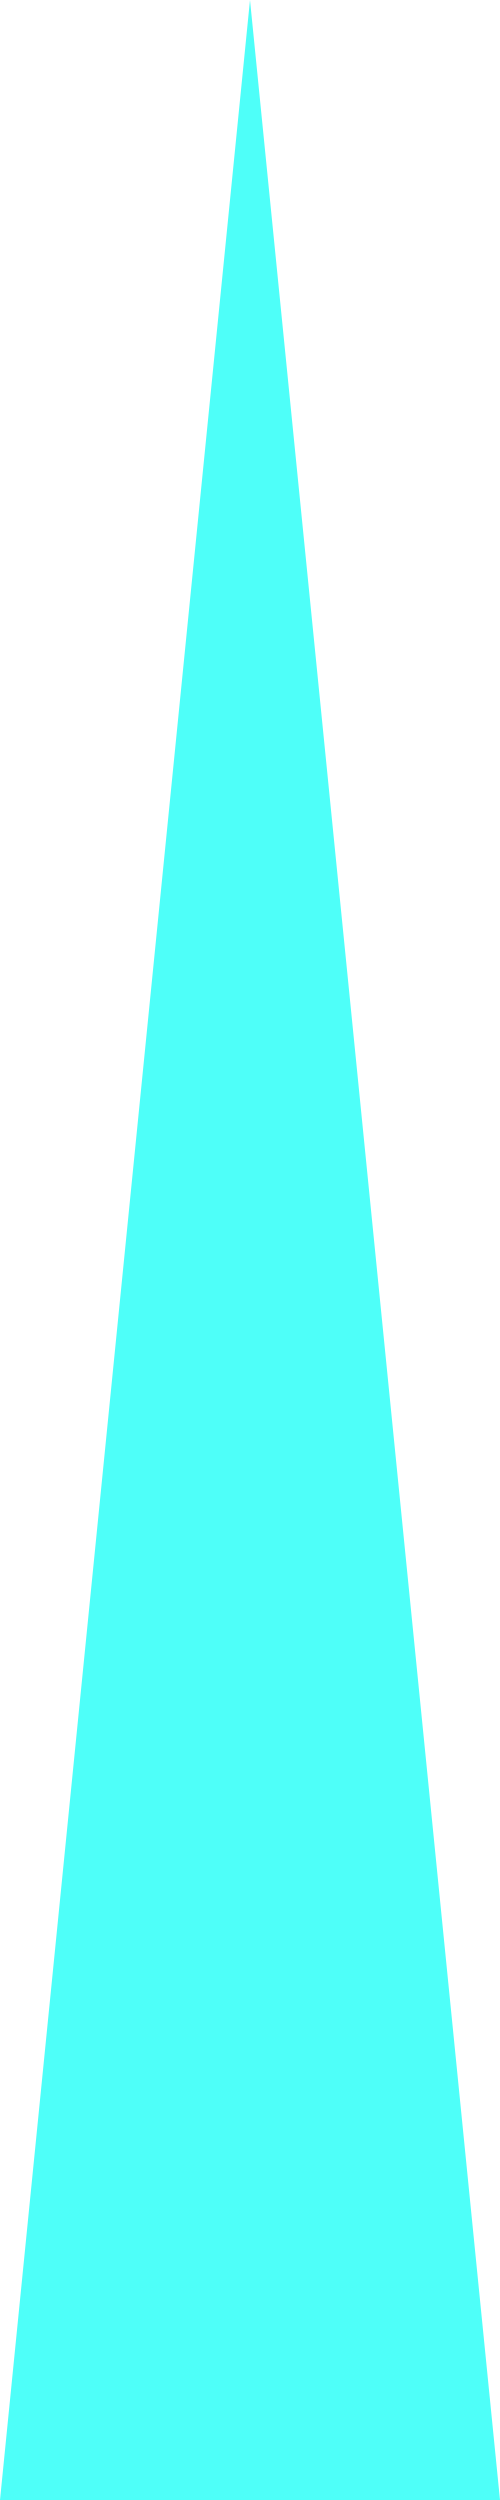
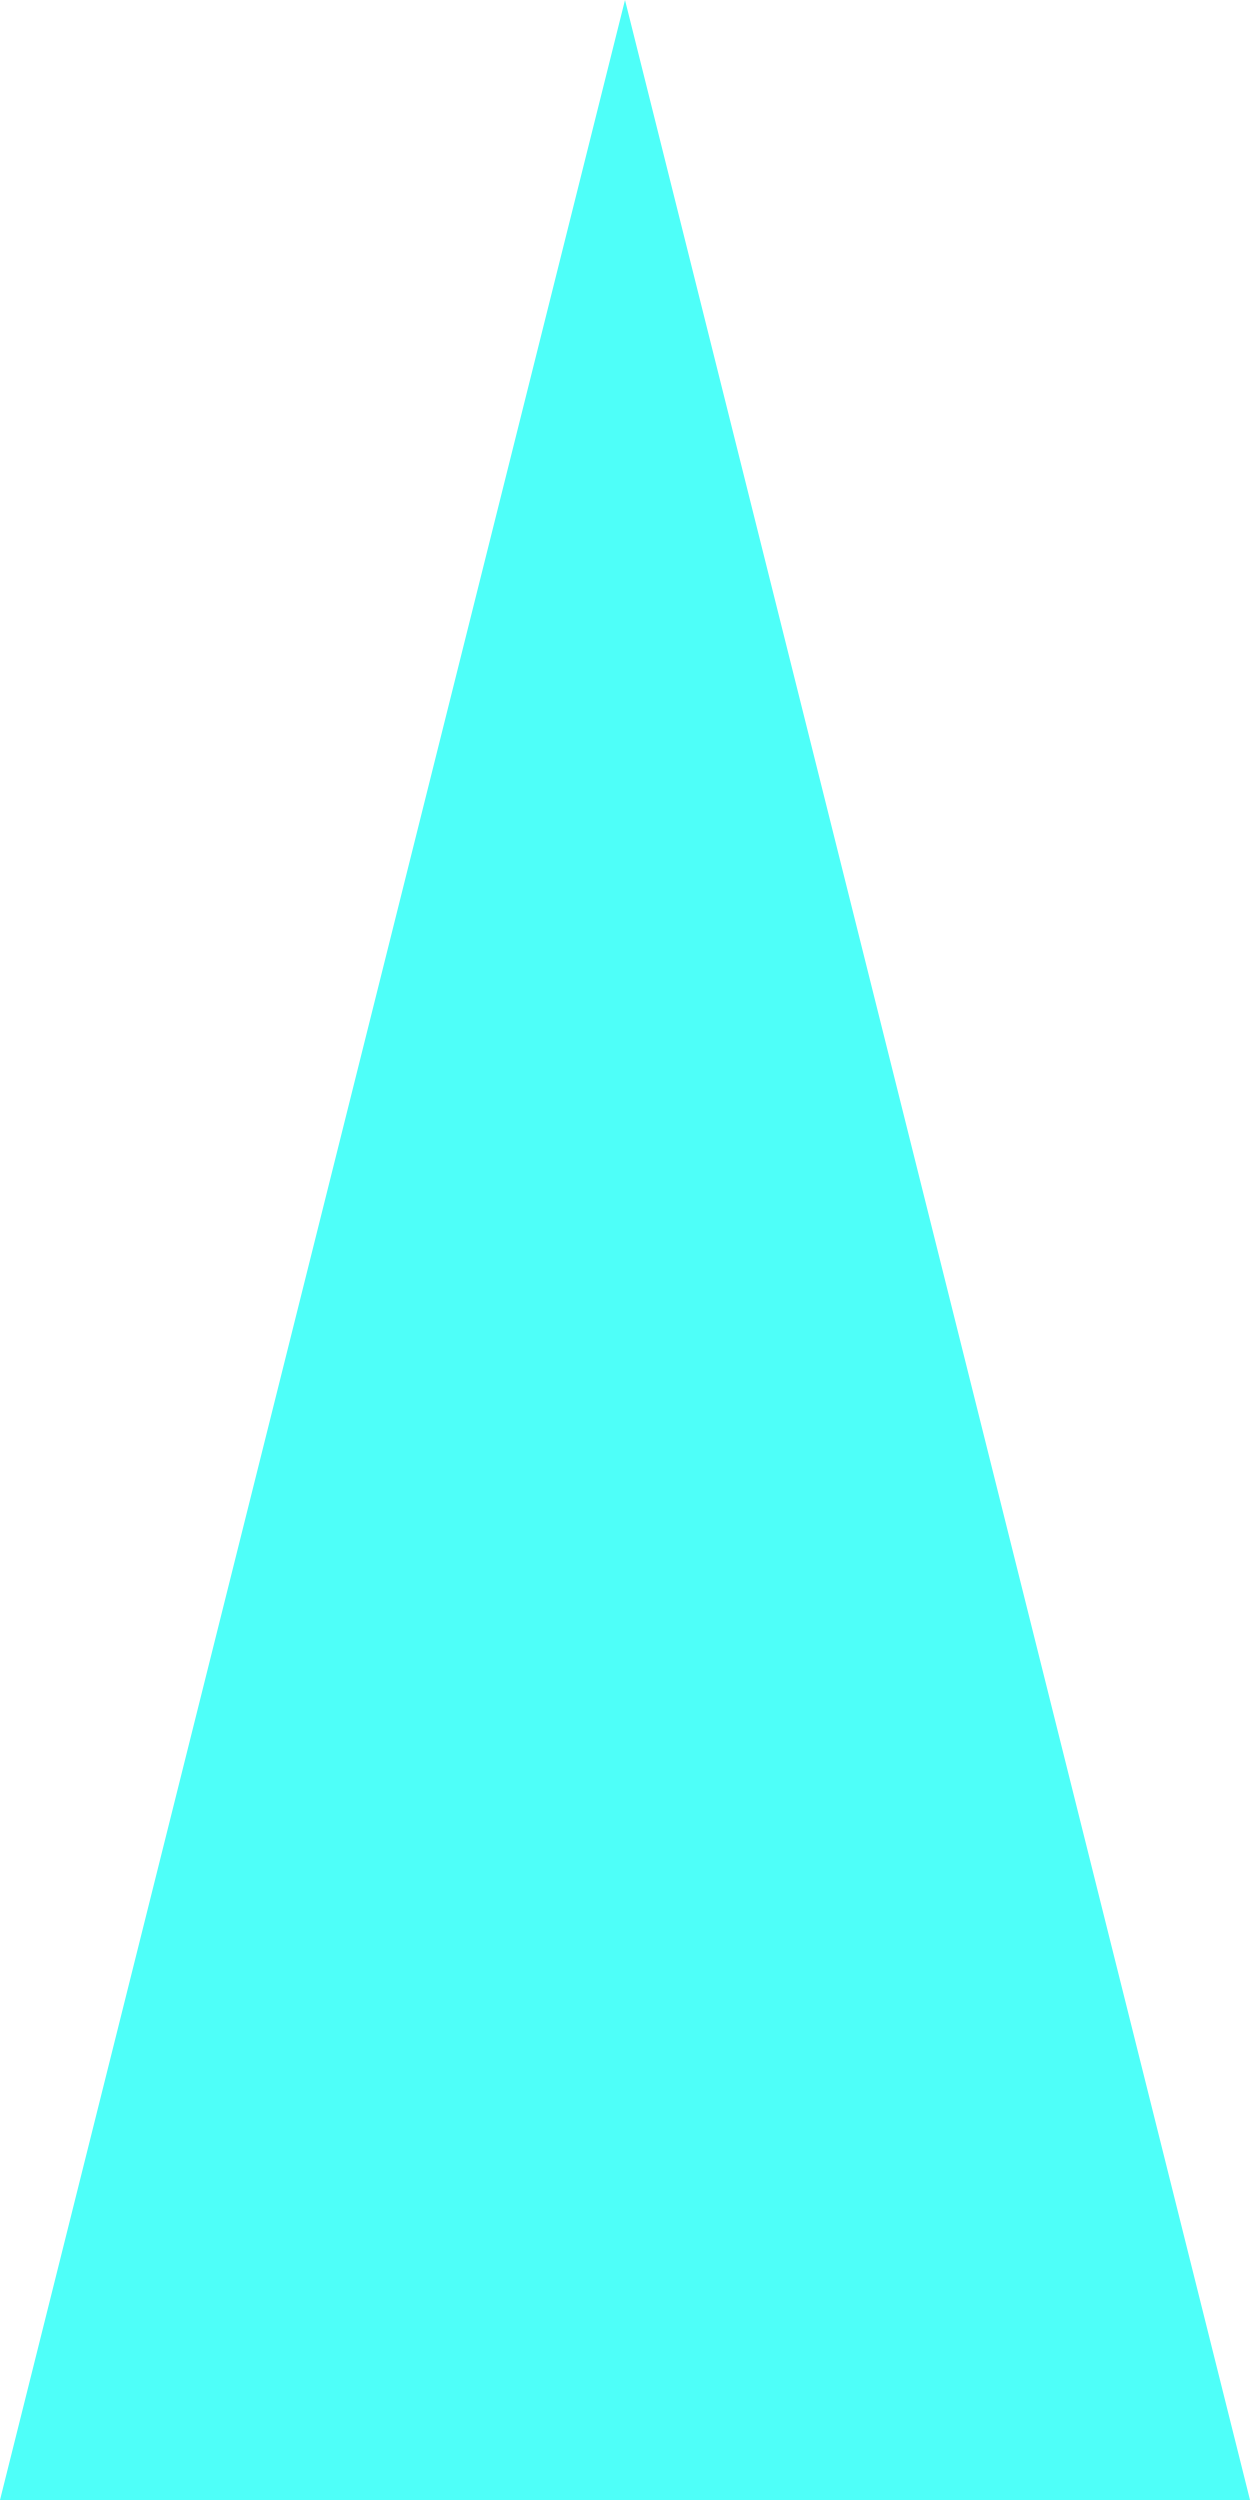
- <svg xmlns="http://www.w3.org/2000/svg" version="1.1" id="Camada_1" x="0px" y="0px" viewBox="0 0 1000 5000" style="enable-background:new 0 0 1000 5000;" xml:space="preserve">
+ <svg xmlns="http://www.w3.org/2000/svg" version="1.1" id="Camada_1" x="0px" y="0px" viewBox="0 0 1000 2000" style="enable-background:new 0 0 1000 2000;" xml:space="preserve">
  <style type="text/css">
	.st0{fill:#4EFFF9;}
</style>
-   <polygon class="st0" points="500,0 0,5000 1000,5000 " />
+   <polygon class="st0" points="500,0 0,2000 1000,2000 " />
</svg>
